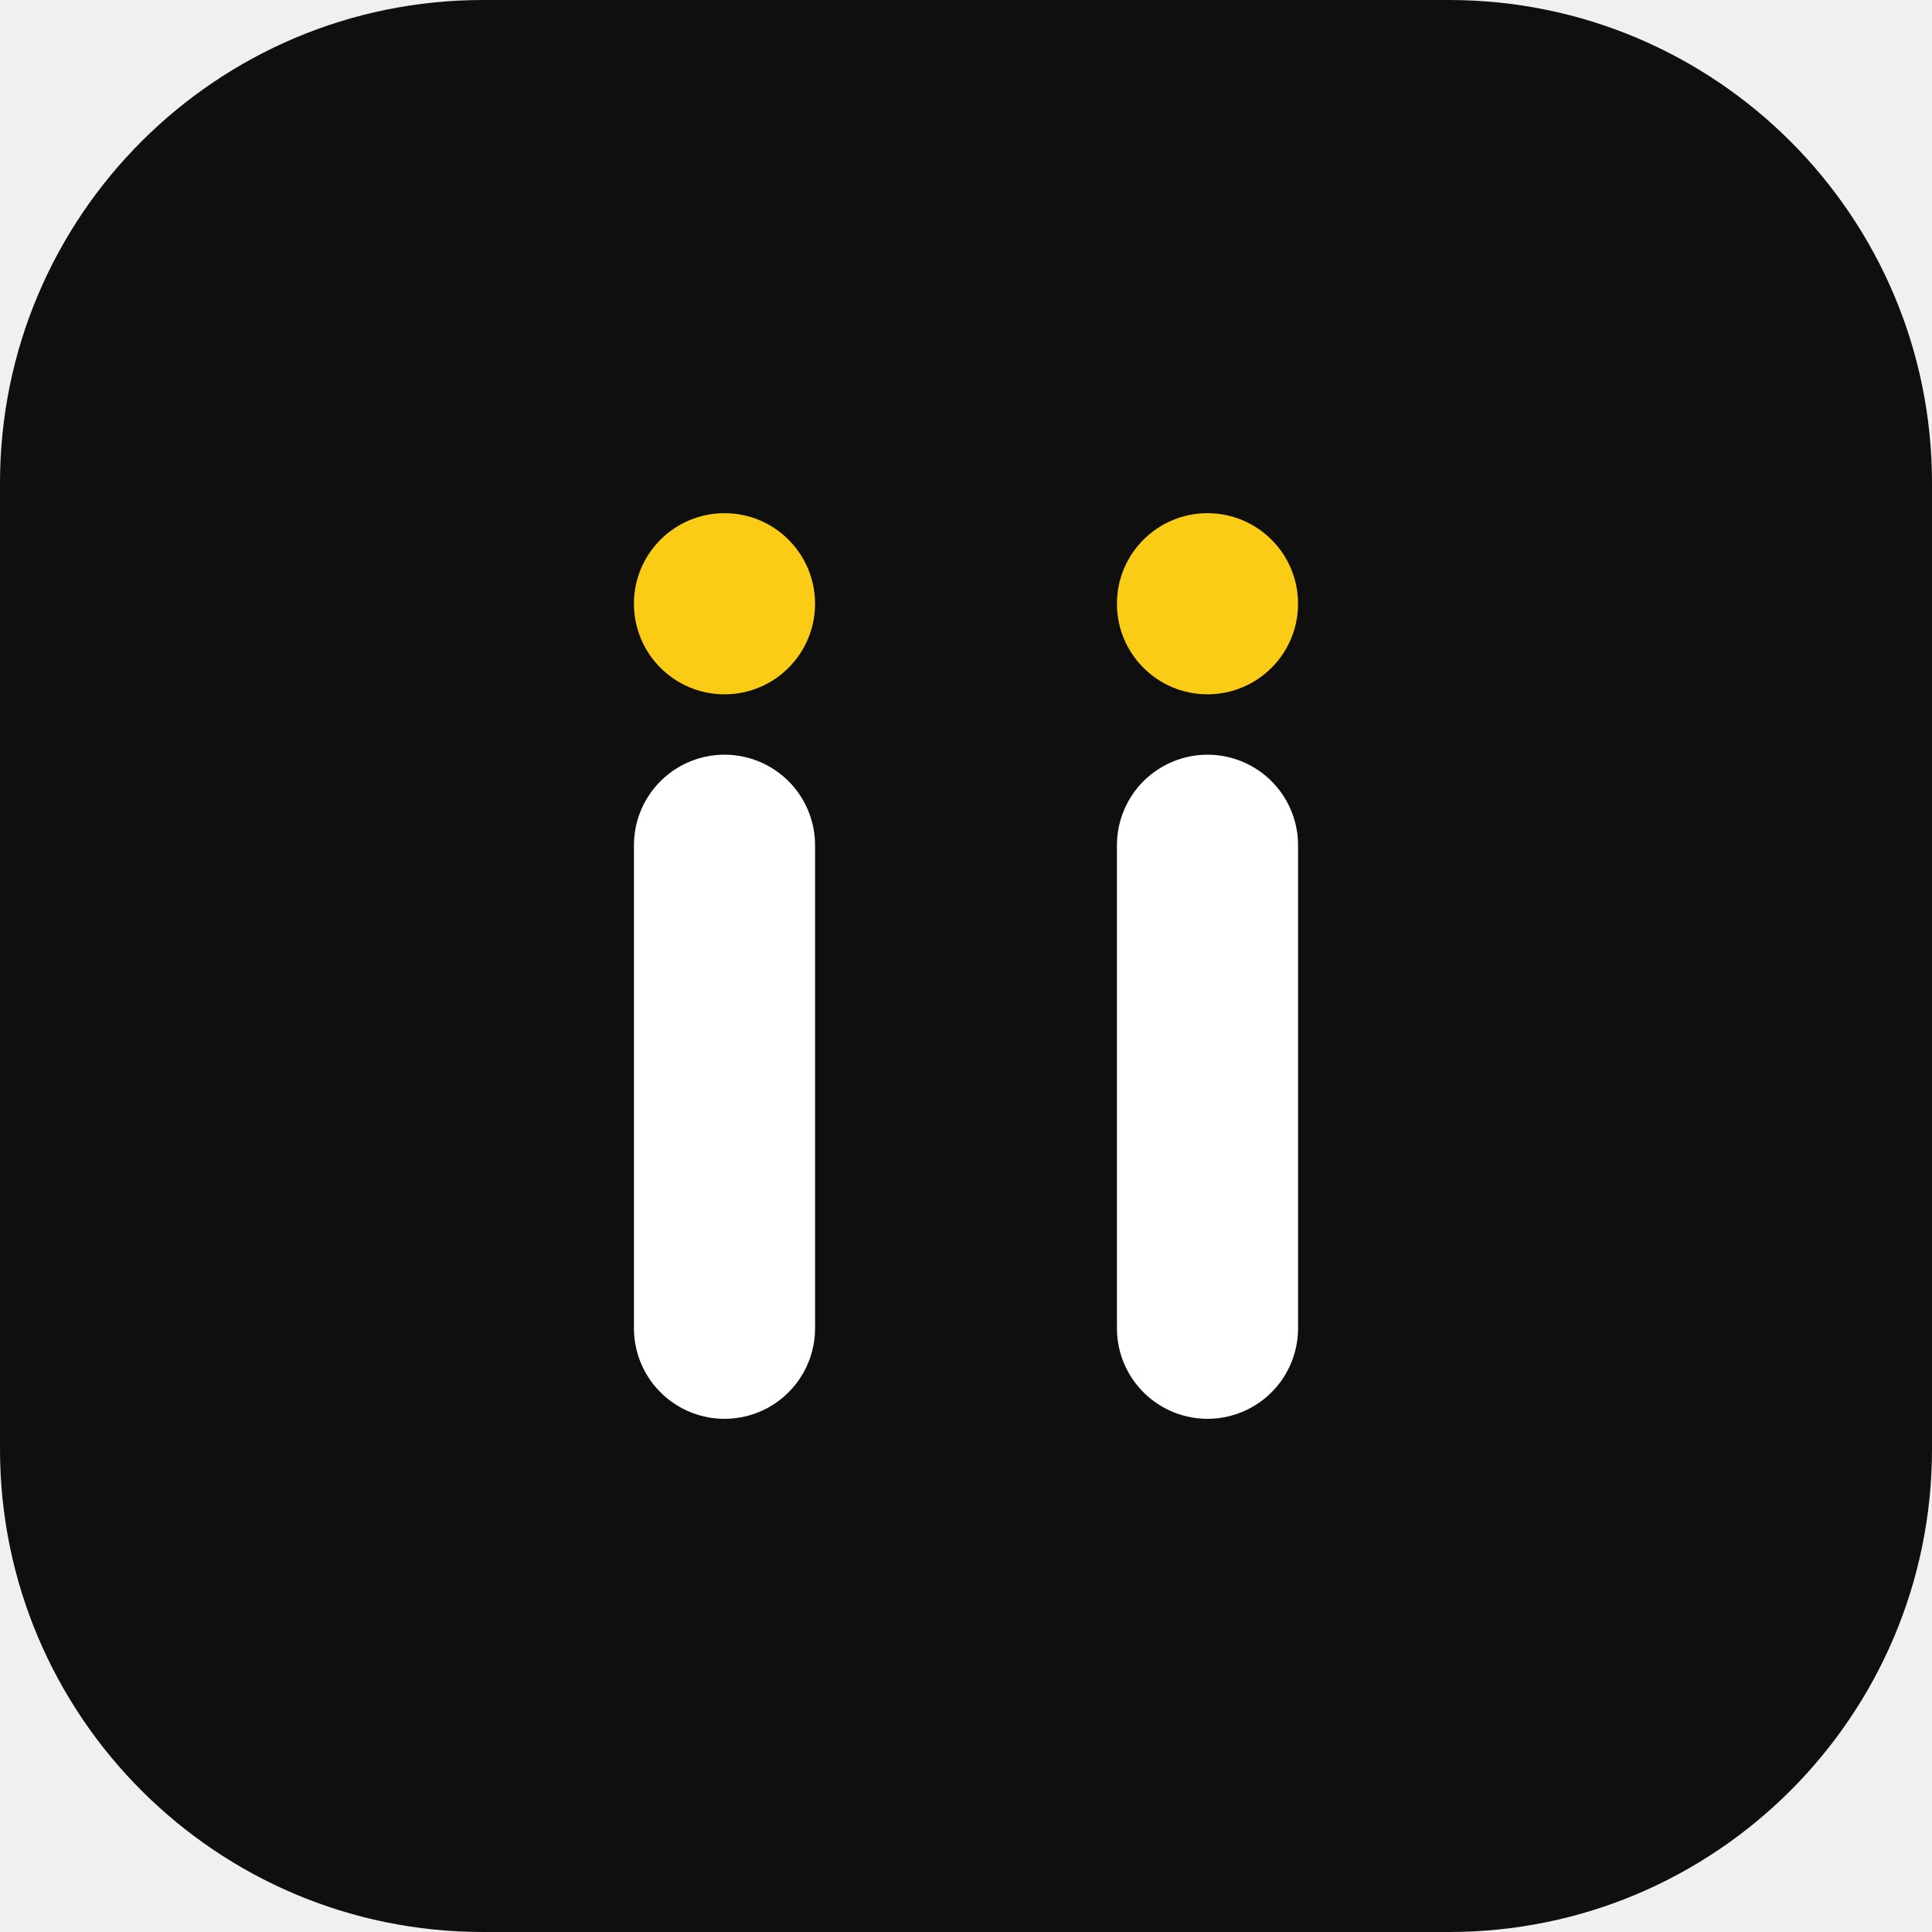
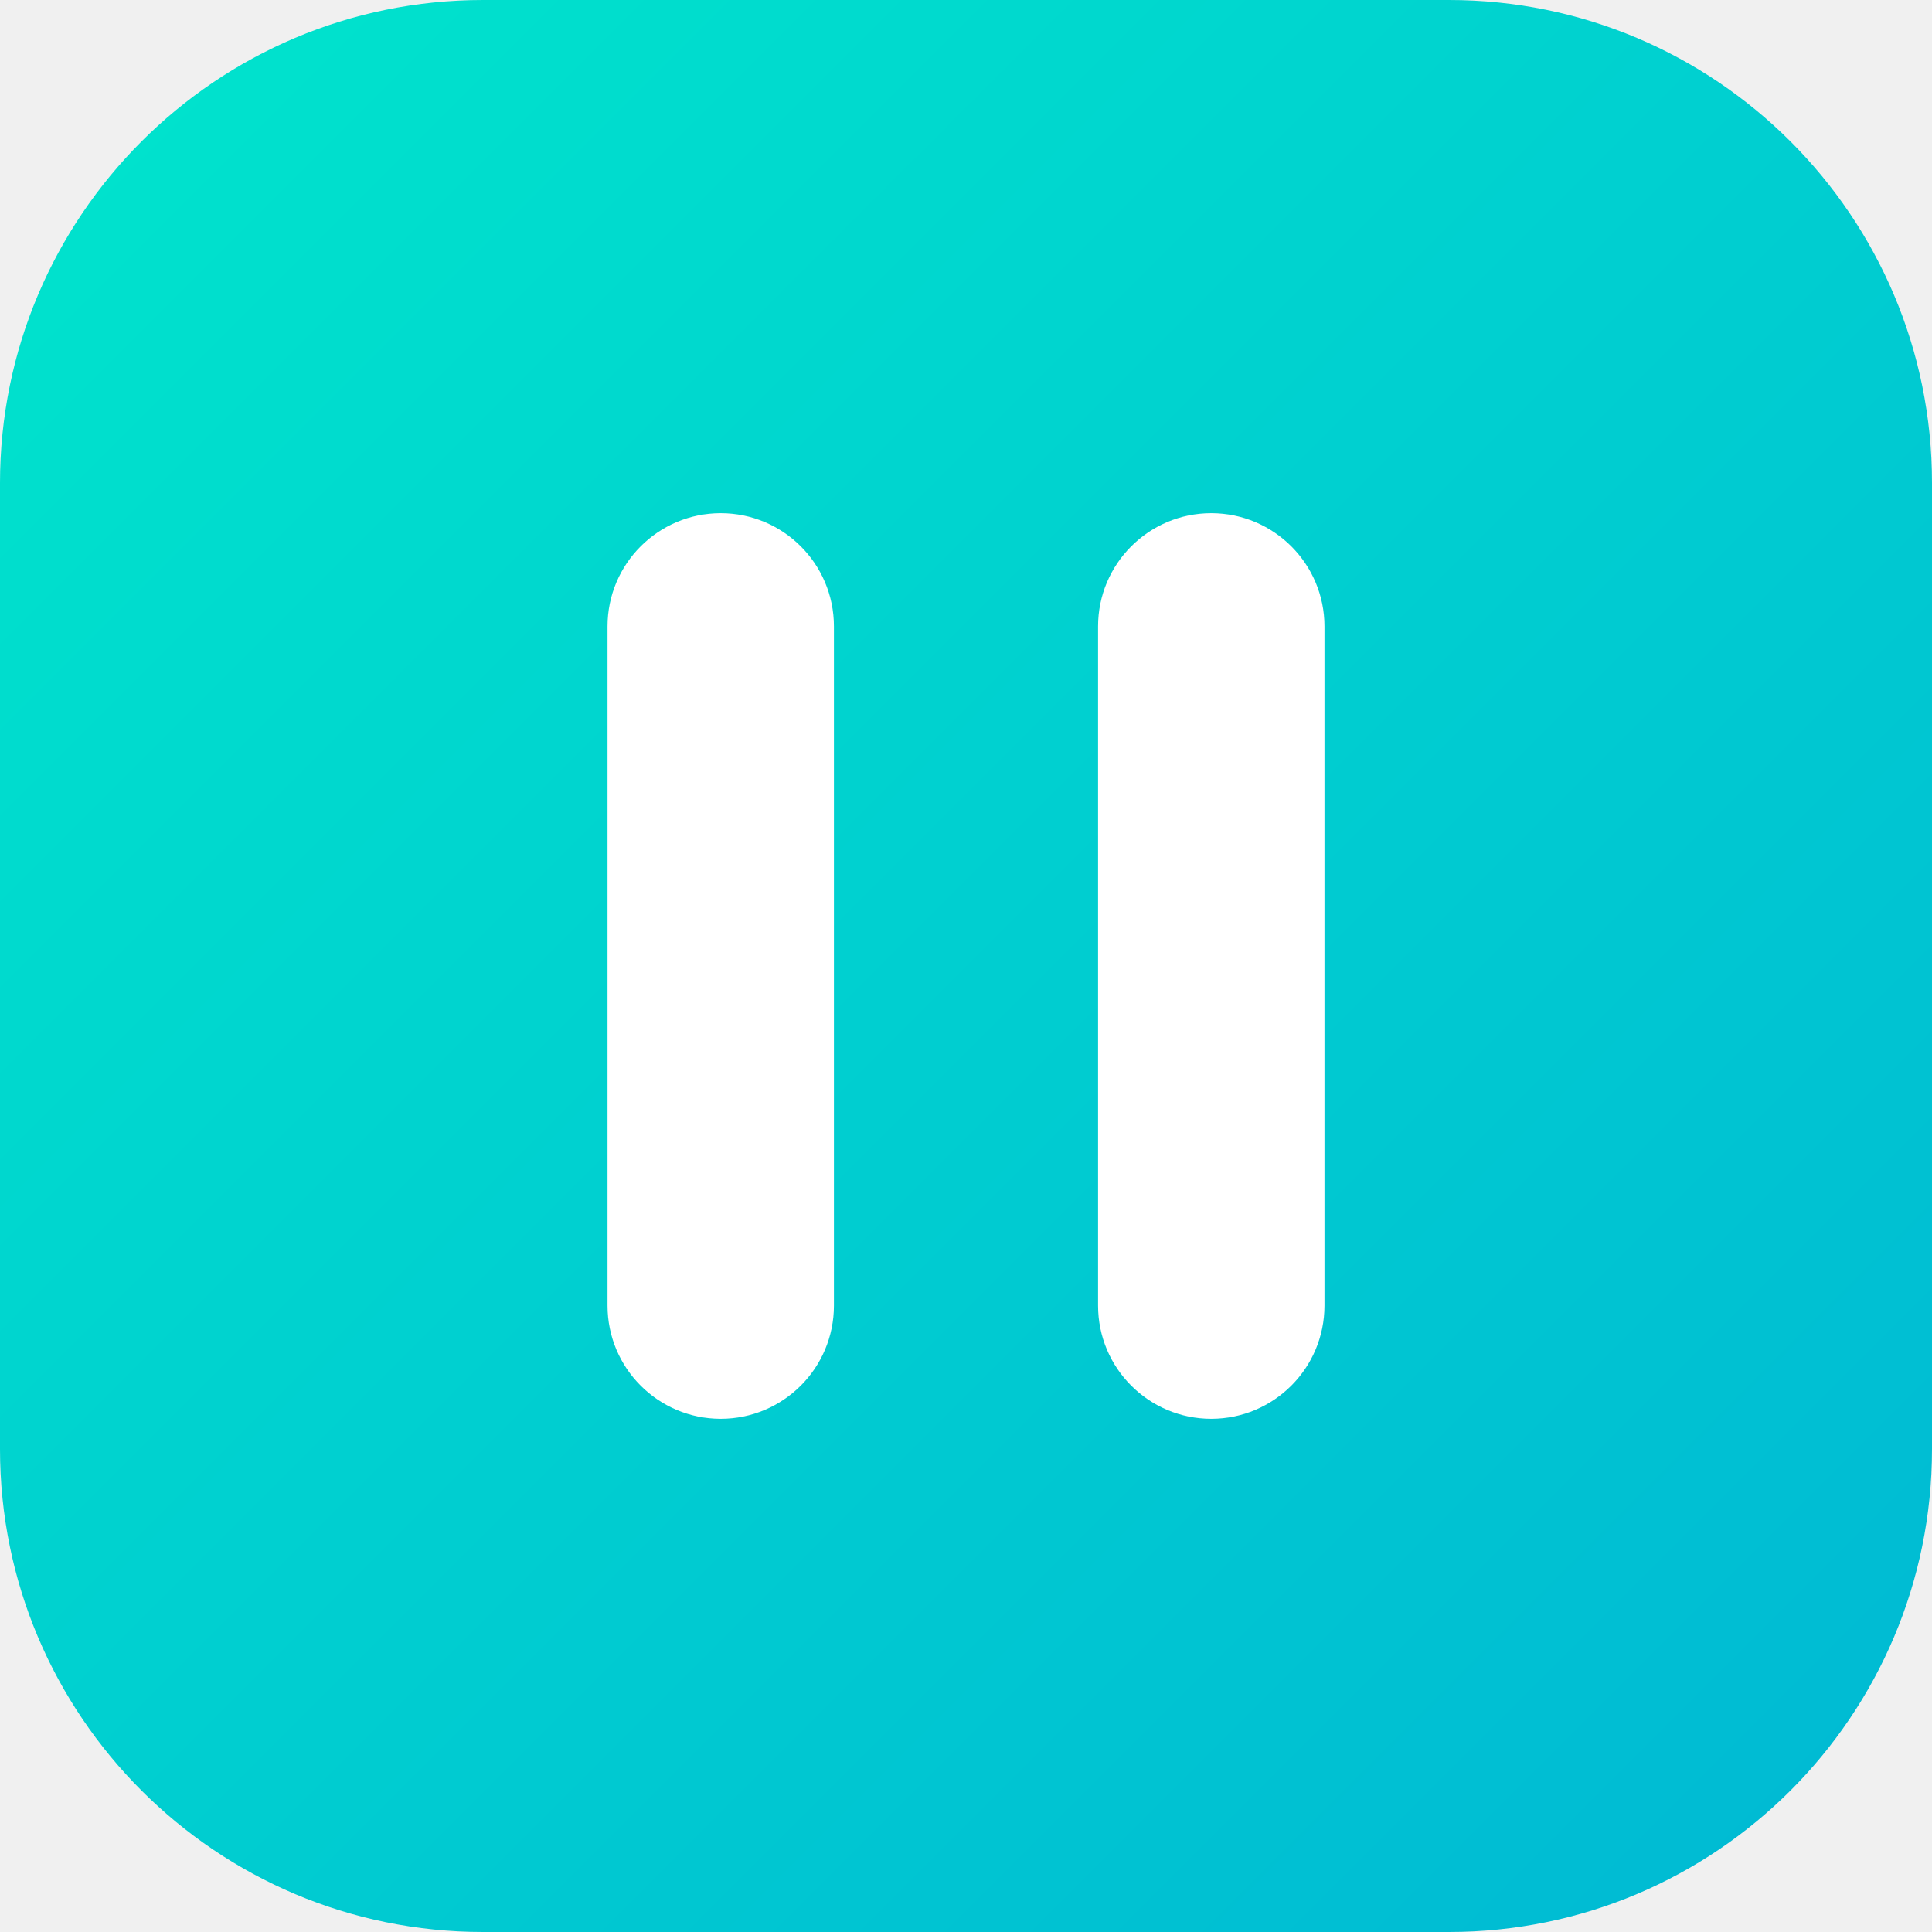
<svg xmlns="http://www.w3.org/2000/svg" width="512" height="512" viewBox="0 0 512 512" fill="none">
-   <rect width="512" height="512" rx="128" fill="#0f0f0f" />
-   <path d="M192 352V224" stroke="white" stroke-width="48" stroke-linecap="round" />
-   <path d="M320 352V224" stroke="white" stroke-width="48" stroke-linecap="round" />
-   <circle cx="192" cy="160" r="24" fill="#FACC15" />
-   <circle cx="320" cy="160" r="24" fill="#FACC15" />
+   <defs>
+     <linearGradient id="bg" x1="0" y1="0" x2="512" y2="512" gradientUnits="userSpaceOnUse">
+       <stop offset="0%" stop-color="#00E5CC" />
+       <stop offset="100%" stop-color="#00B8D4" />
+     </linearGradient>
+   </defs>
+   <rect width="512" height="512" rx="128" fill="url(#bg)" />
+   <rect x="161" y="136" width="60" height="240" rx="30" fill="white" />
+   <rect x="291" y="136" width="60" height="240" rx="30" fill="white" />
</svg>
